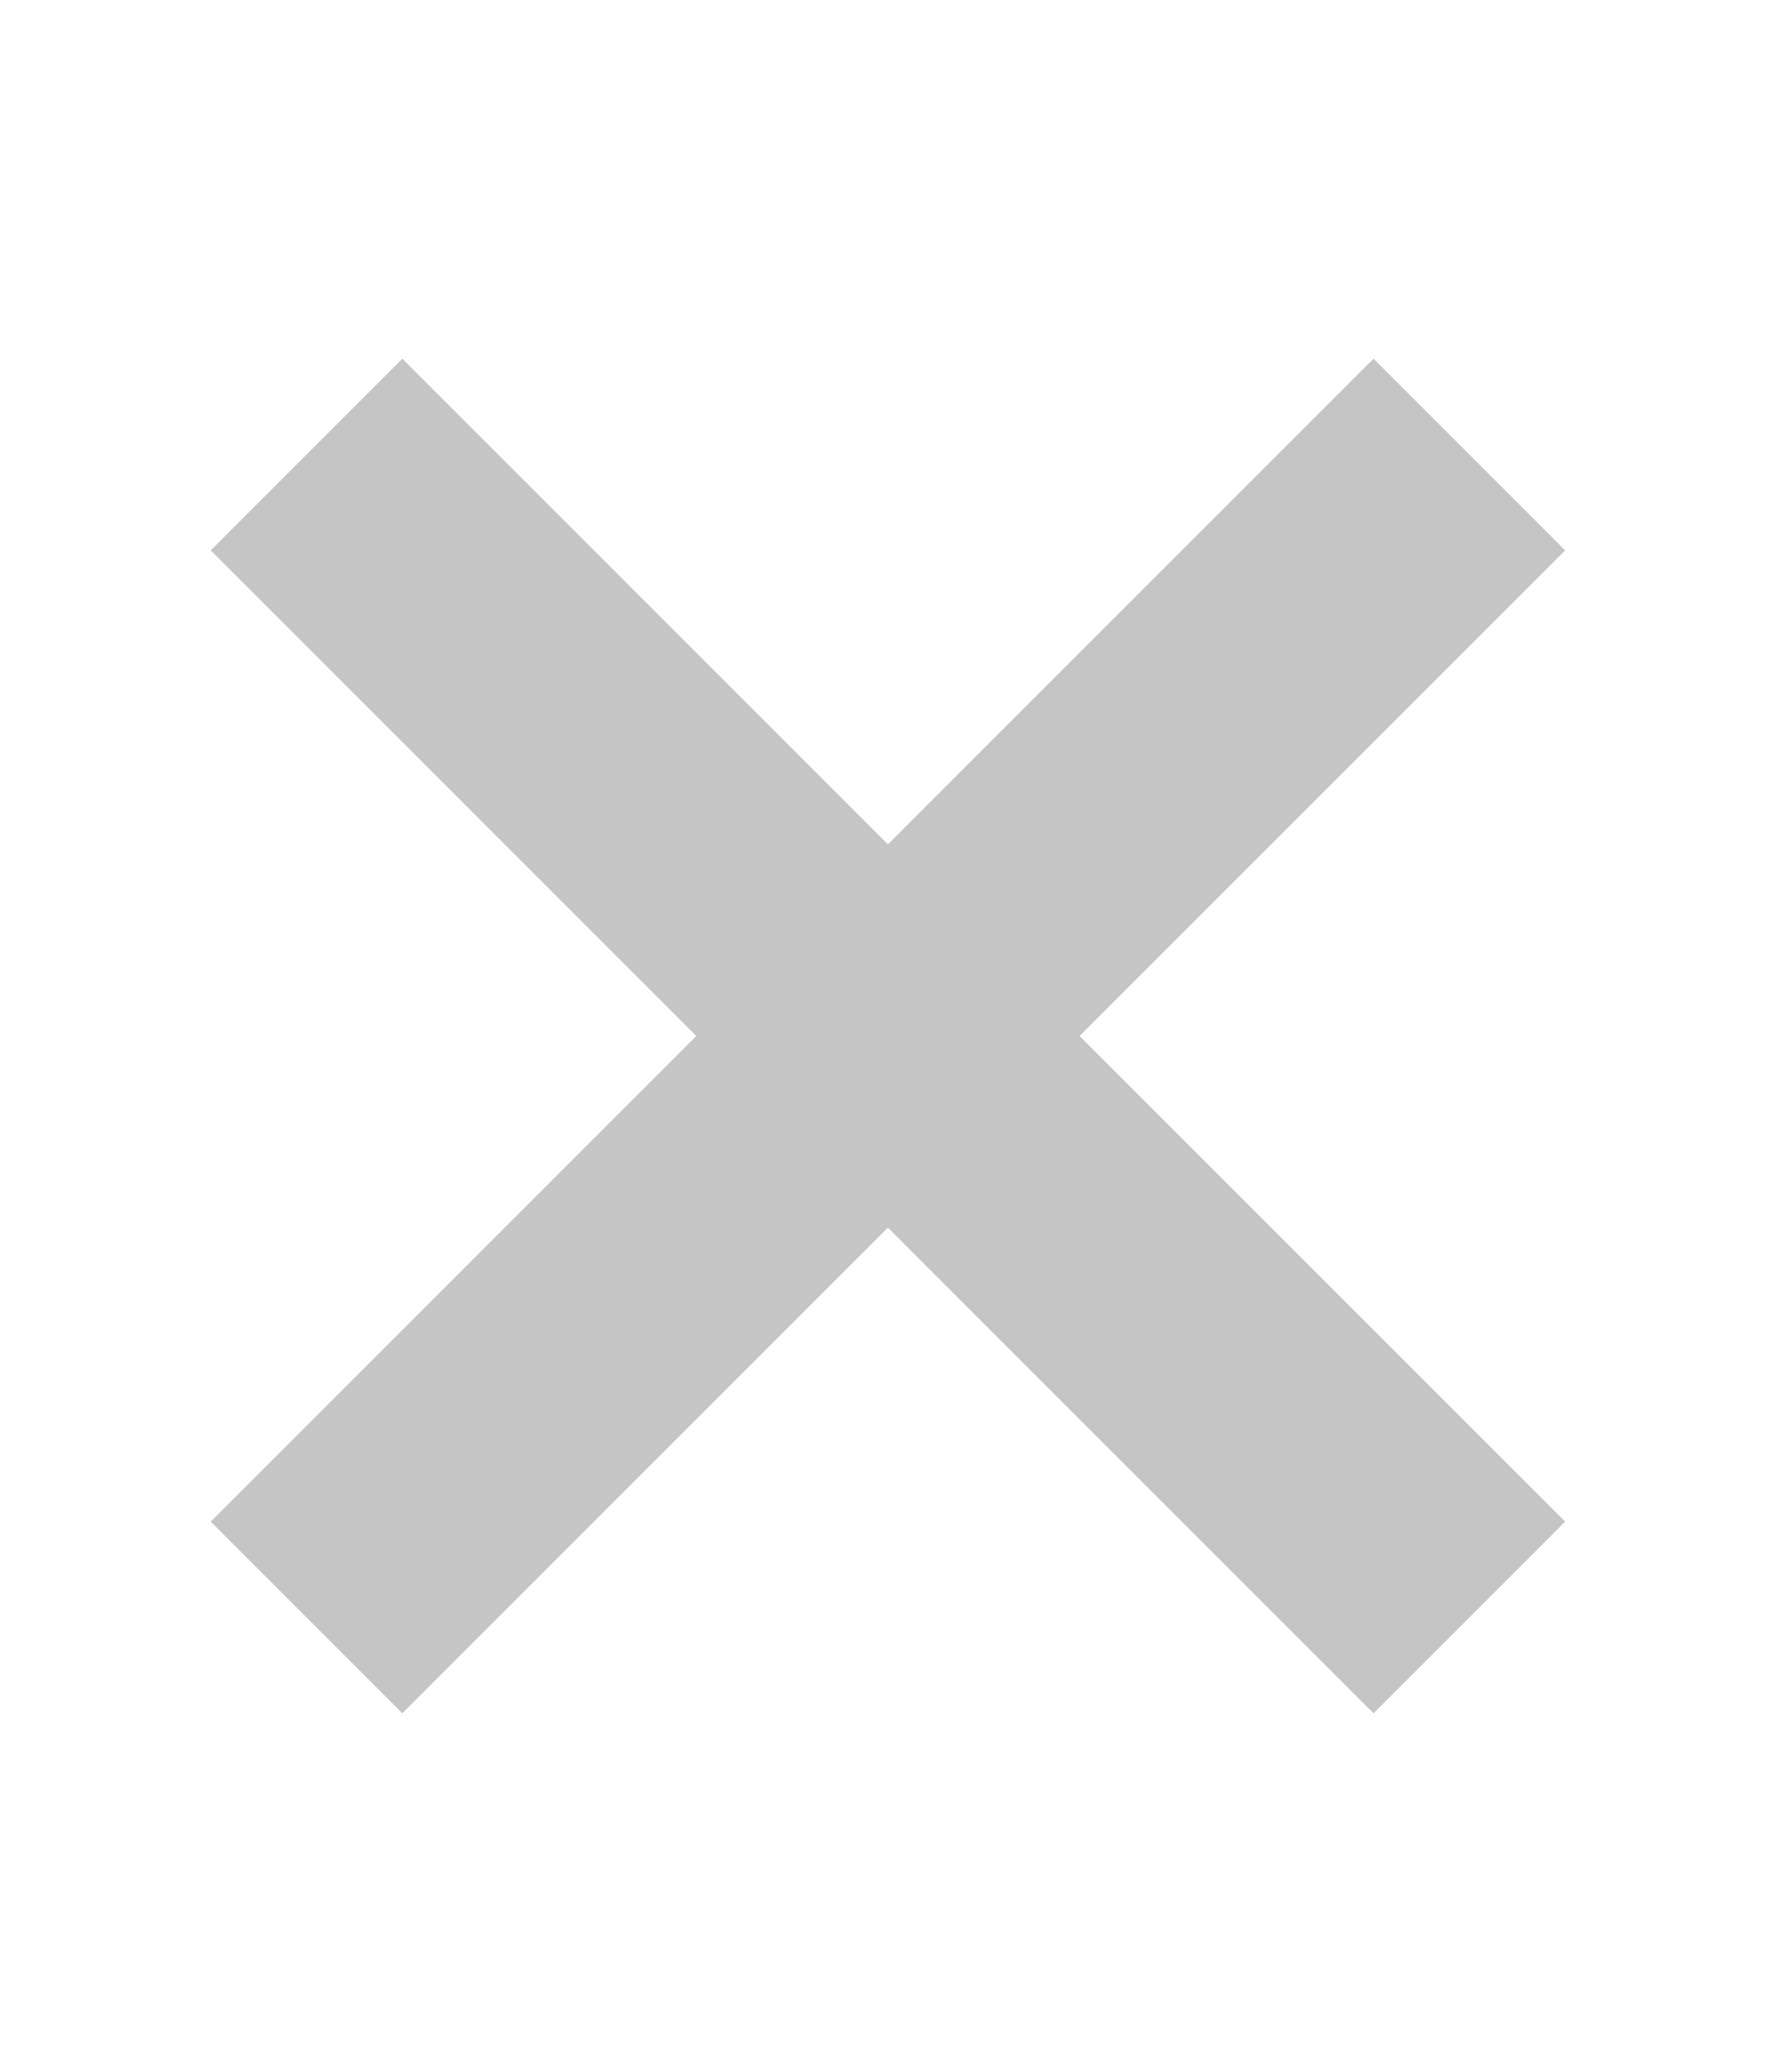
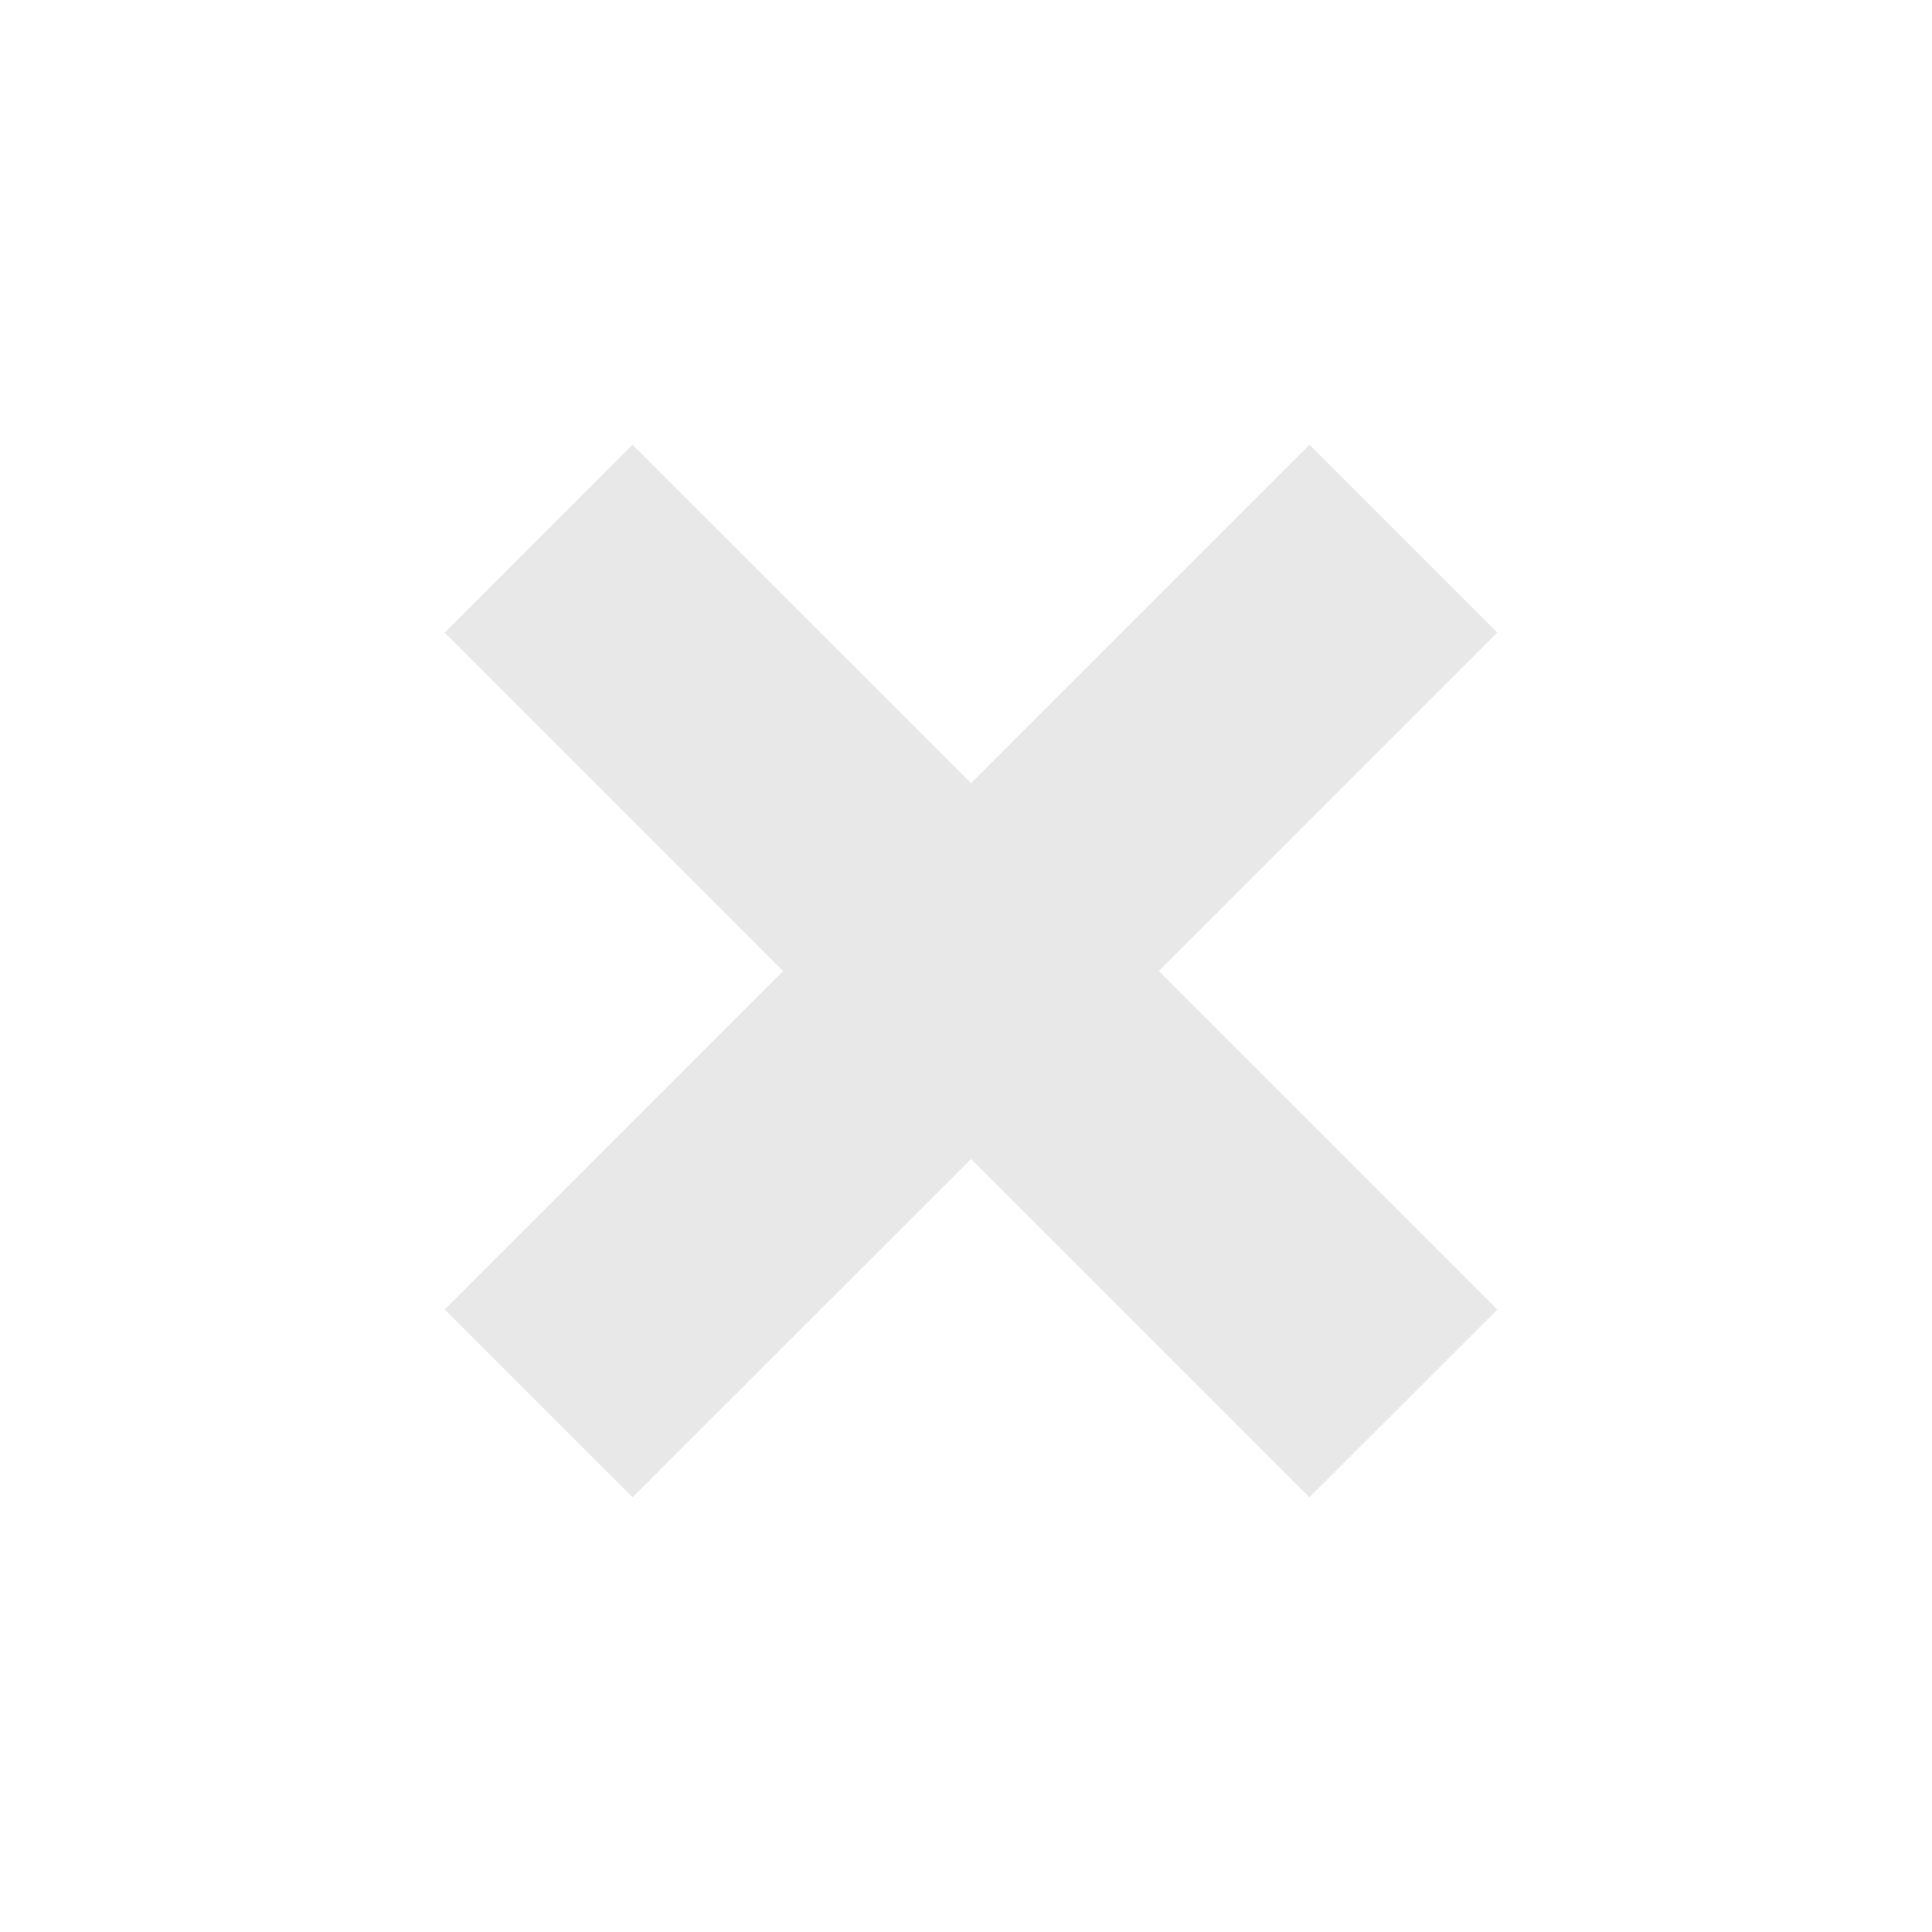
- <svg xmlns="http://www.w3.org/2000/svg" width="12px" height="14px" viewBox="0 0 12 16">
-   <path fill="#C5C5C5" d="M7.48 8l3.75 3.75-1.48 1.48L6 9.48l-3.75 3.75-1.48-1.48L4.52 8 .77 4.25l1.48-1.48L6 6.52l3.75-3.75 1.48 1.48z" />
+ <svg xmlns="http://www.w3.org/2000/svg" width="16" height="16" viewBox="3 3 16 16" enable-background="new 3 3 16 16">
+   <polygon fill="#e8e8e8" points="12.597,11.042 15.4,13.845 13.844,15.4 11.042,12.598 8.239,15.4 6.683,13.845 9.485,11.042 6.683,8.239 8.238,6.683 11.042,9.486 13.845,6.683 15.4,8.239" />
</svg>
